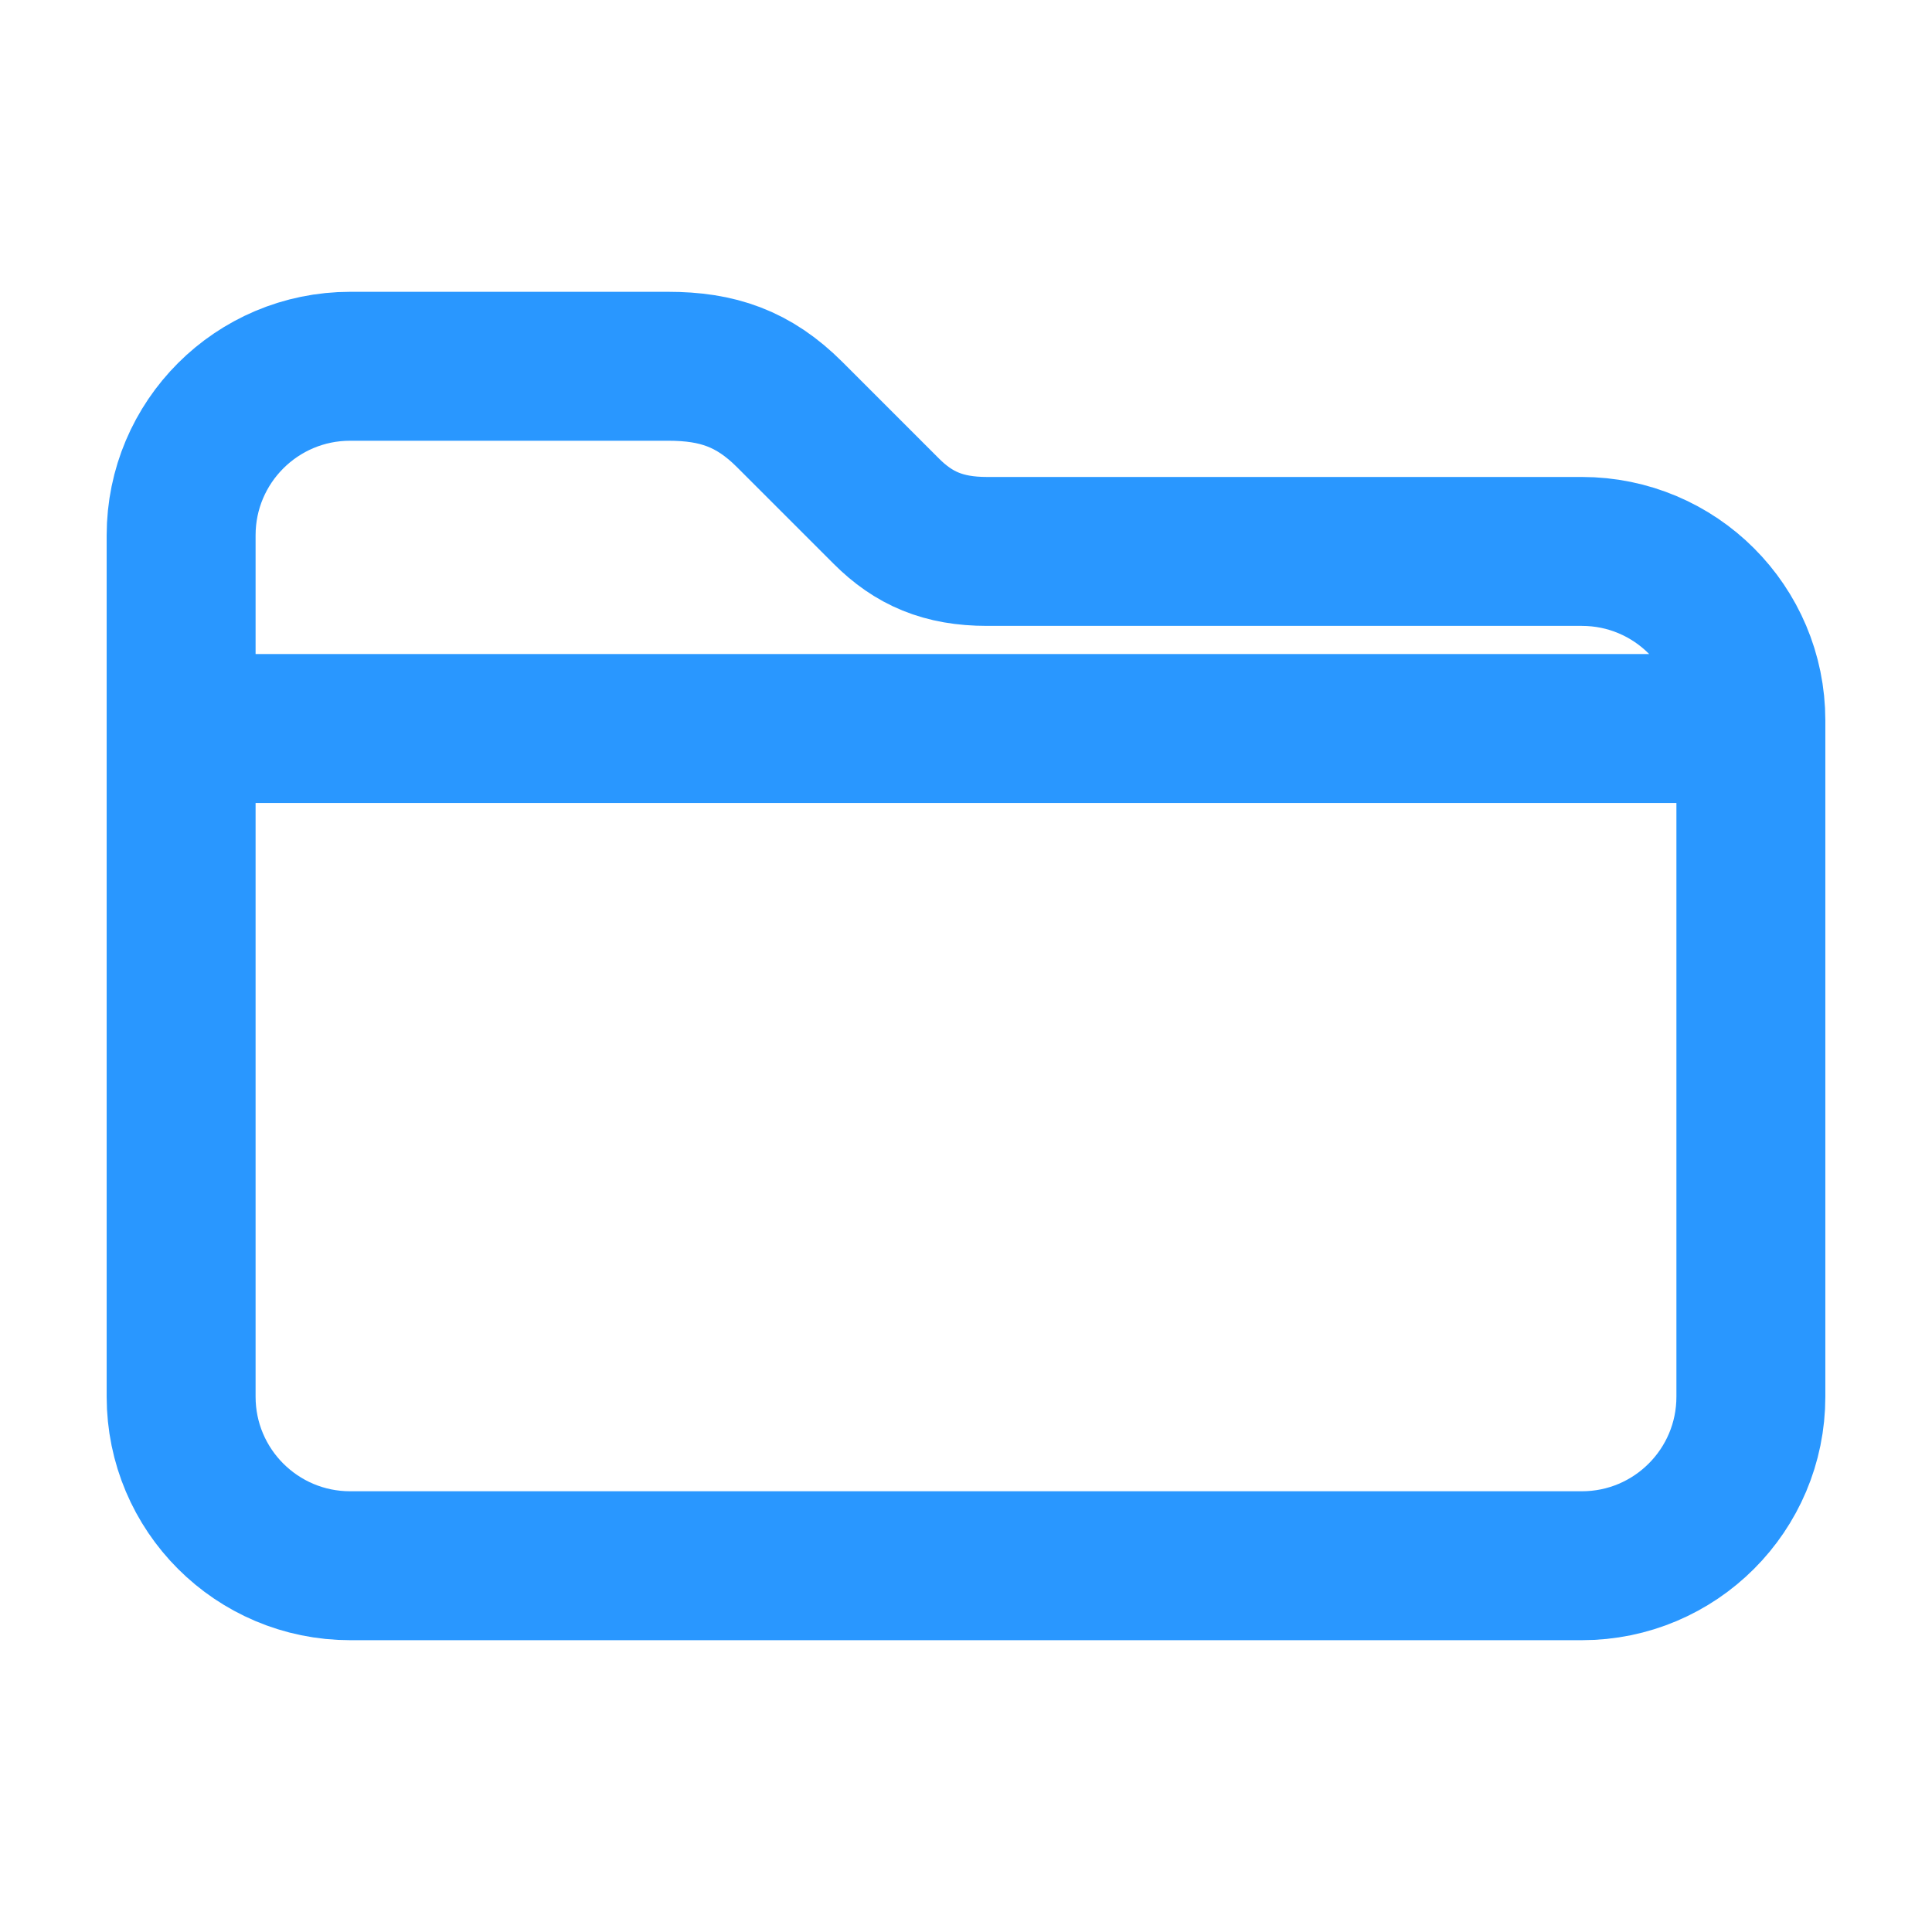
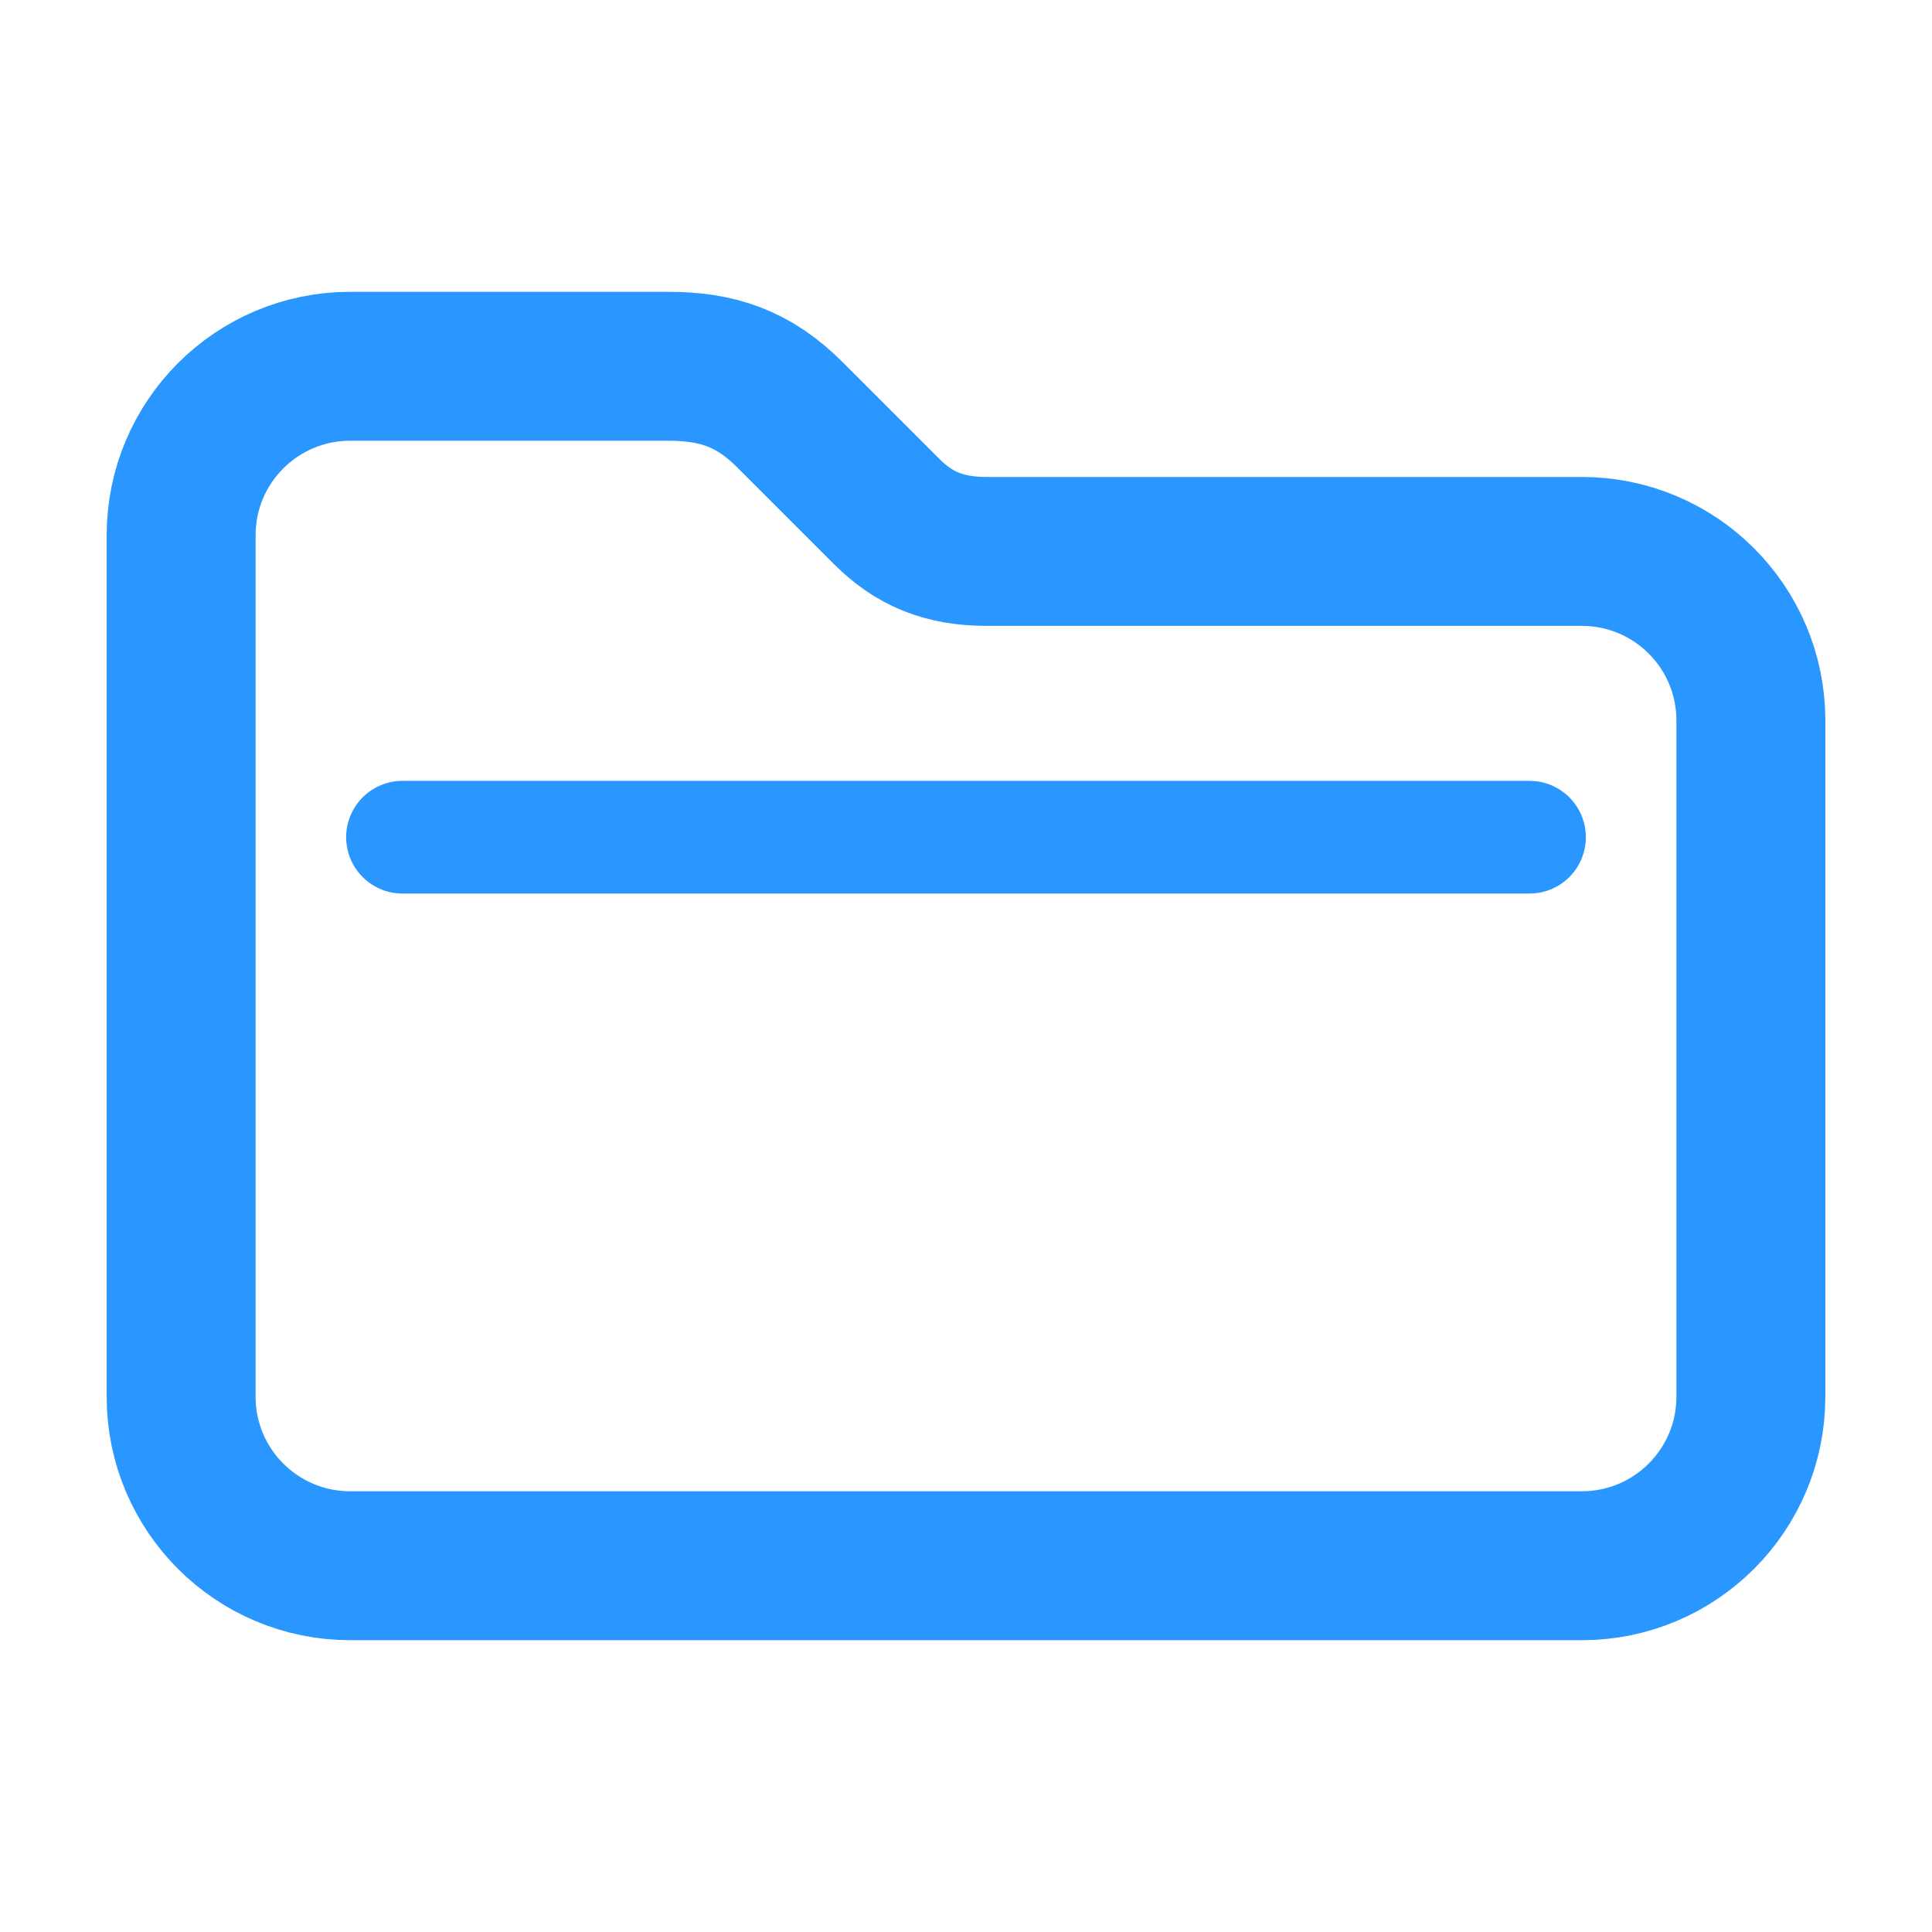
<svg xmlns="http://www.w3.org/2000/svg" width="24" height="24" viewBox="0 0 24 24" fill="none">
-   <path d="M2.25 8.25V6.65C2.25 5.49 3.19 4.55 4.35 4.55H8.3C8.91 4.55 9.36 4.7 9.81 5.15L11.01 6.35C11.35 6.69 11.72 6.85 12.26 6.85H19.65C20.81 6.85 21.75 7.79 21.75 8.95V17.35C21.75 18.51 20.81 19.45 19.65 19.45H4.35C3.19 19.45 2.25 18.51 2.25 17.35V8.25ZM2.25 9.05H21.75" stroke="#2997FF" stroke-width="1.85" stroke-linecap="round" stroke-linejoin="round" />
+   <path d="M2.25 8.25V6.65C2.25 5.49 3.19 4.55 4.35 4.55H8.3C8.91 4.55 9.36 4.7 9.81 5.15L11.01 6.35C11.35 6.69 11.72 6.85 12.26 6.85H19.65C20.81 6.85 21.75 7.79 21.75 8.95V17.35C21.75 18.51 20.81 19.45 19.65 19.45H4.35C3.19 19.45 2.25 18.51 2.25 17.35V8.25Z" stroke="#2997FF" stroke-width="1.85" stroke-linecap="round" stroke-linejoin="round" />
+   <path d="M5 10.4H19" stroke="#2997FF" stroke-width="1.4" stroke-linecap="round" />
</svg>
